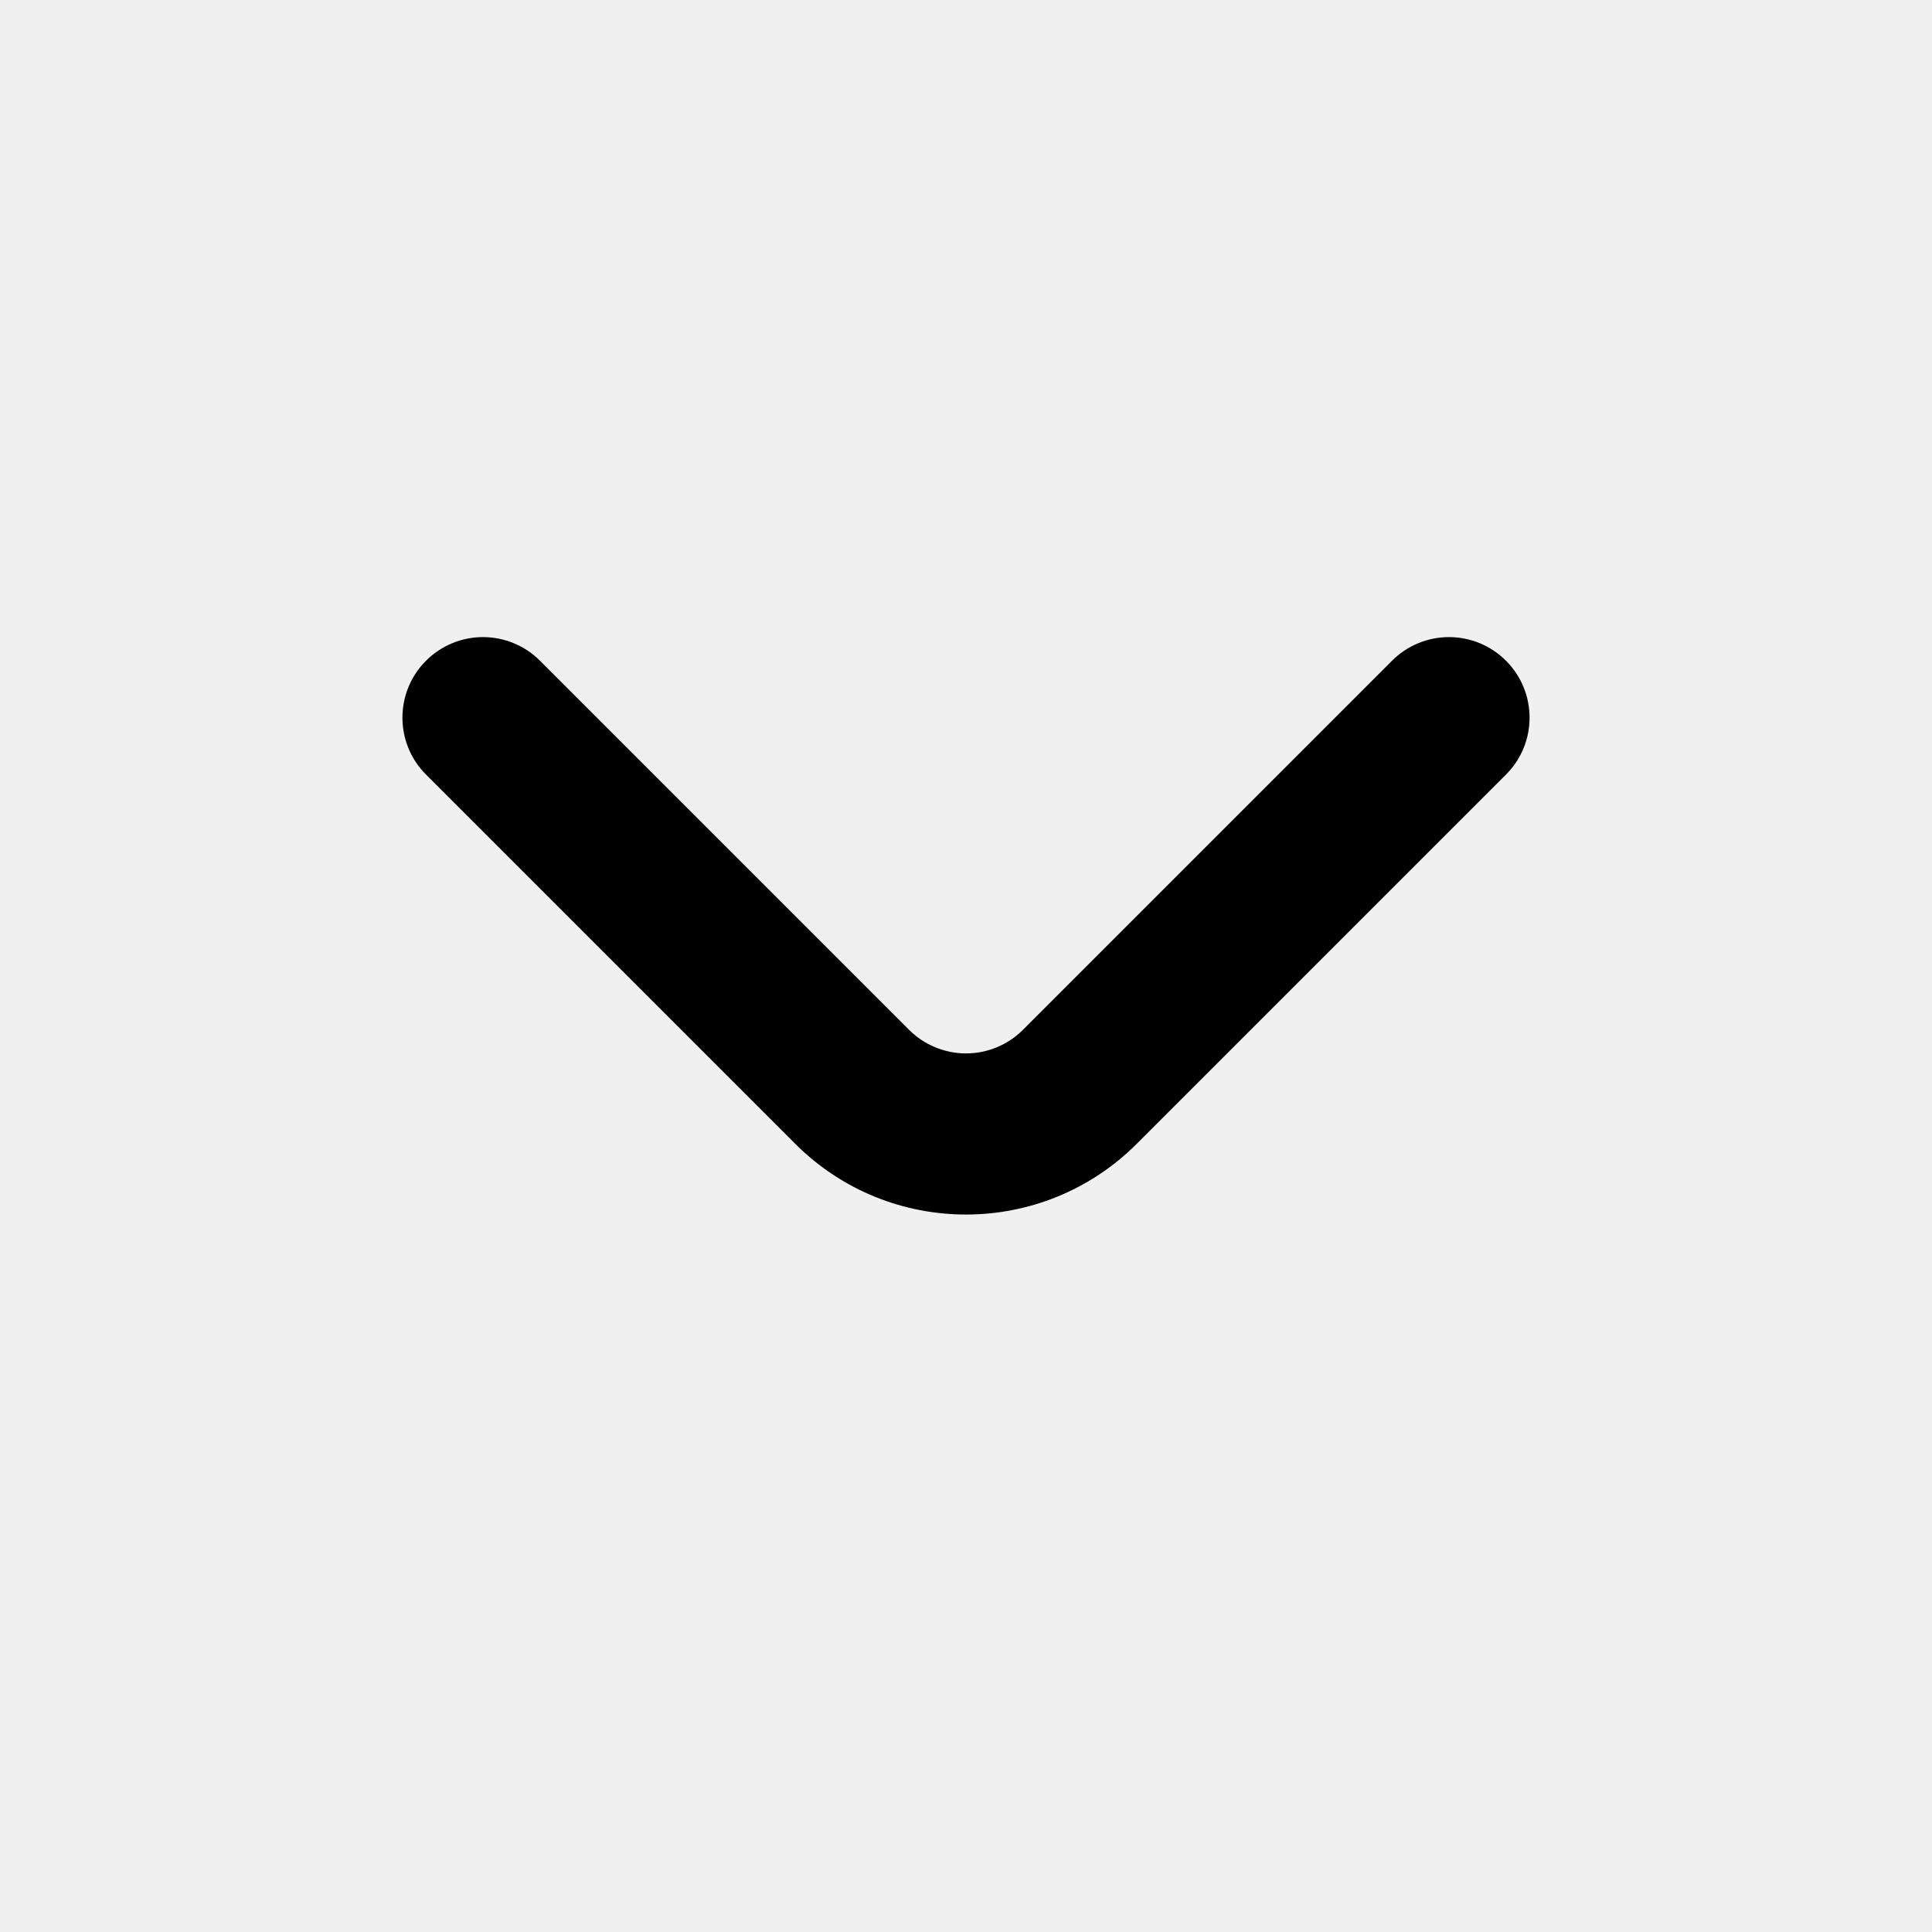
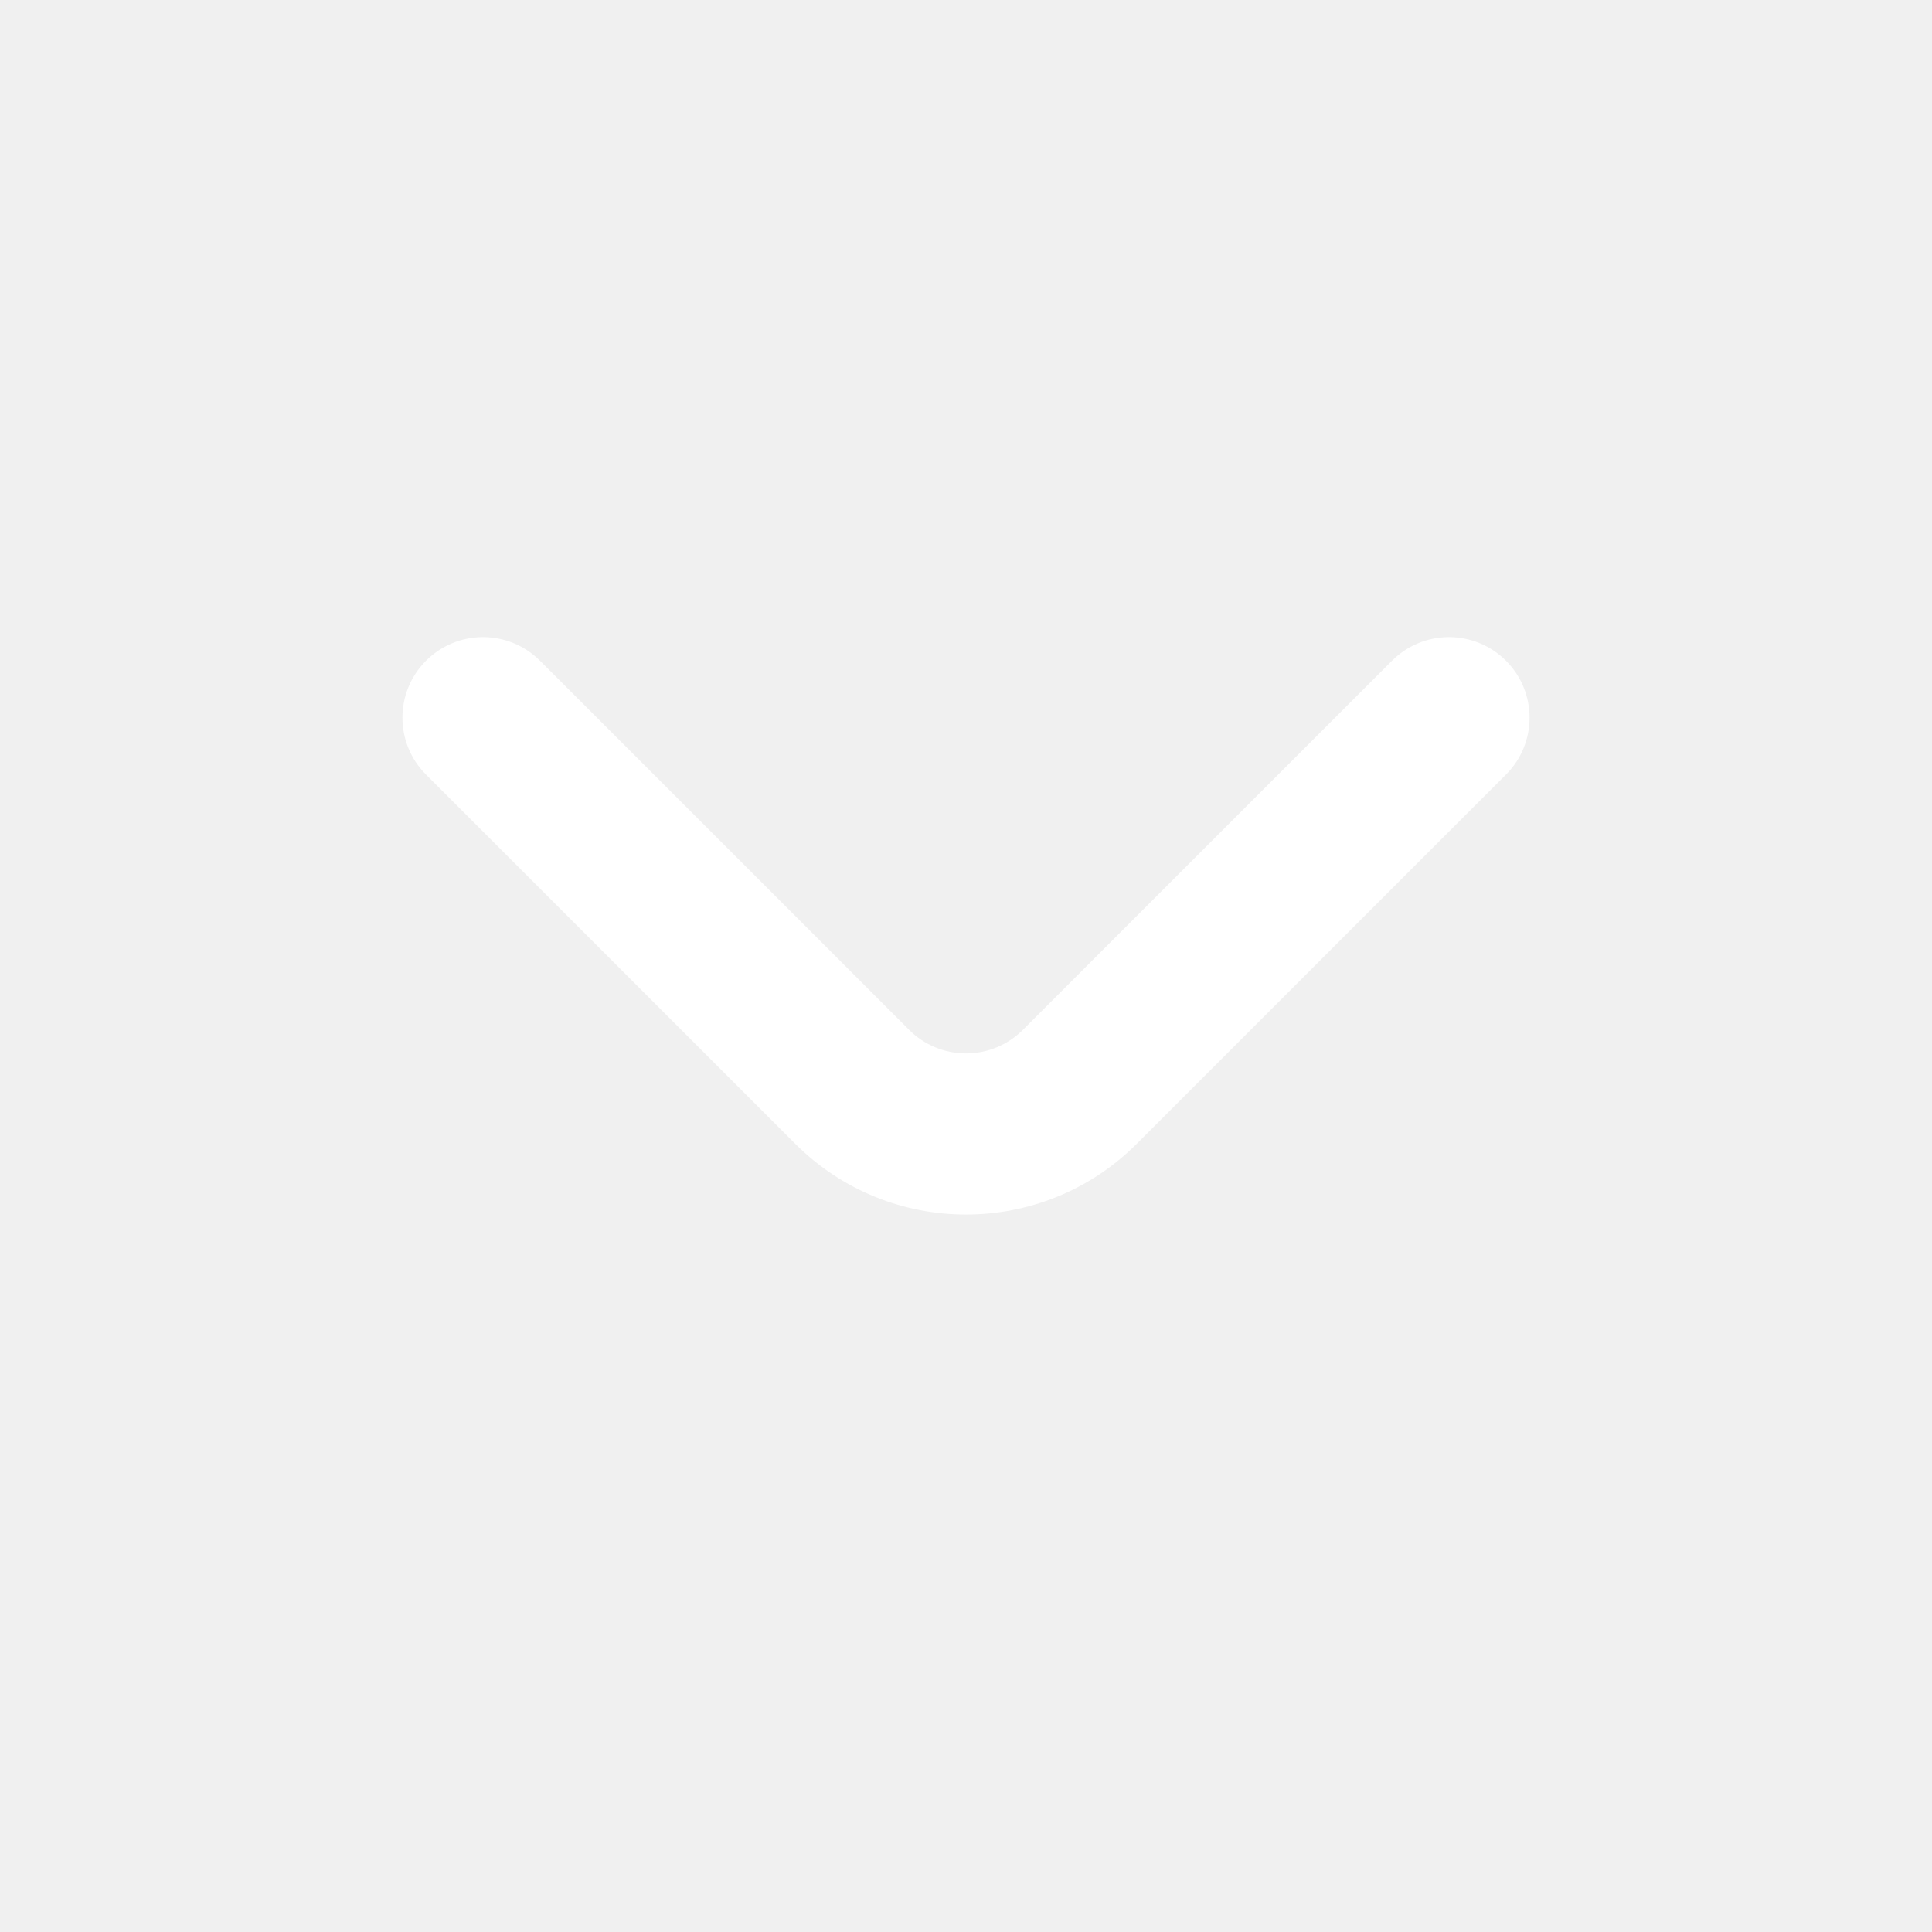
- <svg xmlns="http://www.w3.org/2000/svg" id="Outline" viewBox="0 0 24 24" width="512" height="512">
-   <path d="M18.71,8.21a1,1,0,0,0-1.42,0l-4.58,4.58a1,1,0,0,1-1.42,0L6.71,8.21a1,1,0,0,0-1.42,0,1,1,0,0,0,0,1.41l4.59,4.59a3,3,0,0,0,4.24,0l4.59-4.59A1,1,0,0,0,18.71,8.21Z" />
+ <svg xmlns="http://www.w3.org/2000/svg" id="Outline" viewBox="0 0 24 24" width="24" height="24">
+   <path fill="white" d="M18.71,8.21a1,1,0,0,0-1.42,0l-4.58,4.58a1,1,0,0,1-1.42,0L6.71,8.21a1,1,0,0,0-1.42,0,1,1,0,0,0,0,1.41l4.59,4.59a3,3,0,0,0,4.24,0l4.59-4.59A1,1,0,0,0,18.71,8.21Z" />
</svg>
